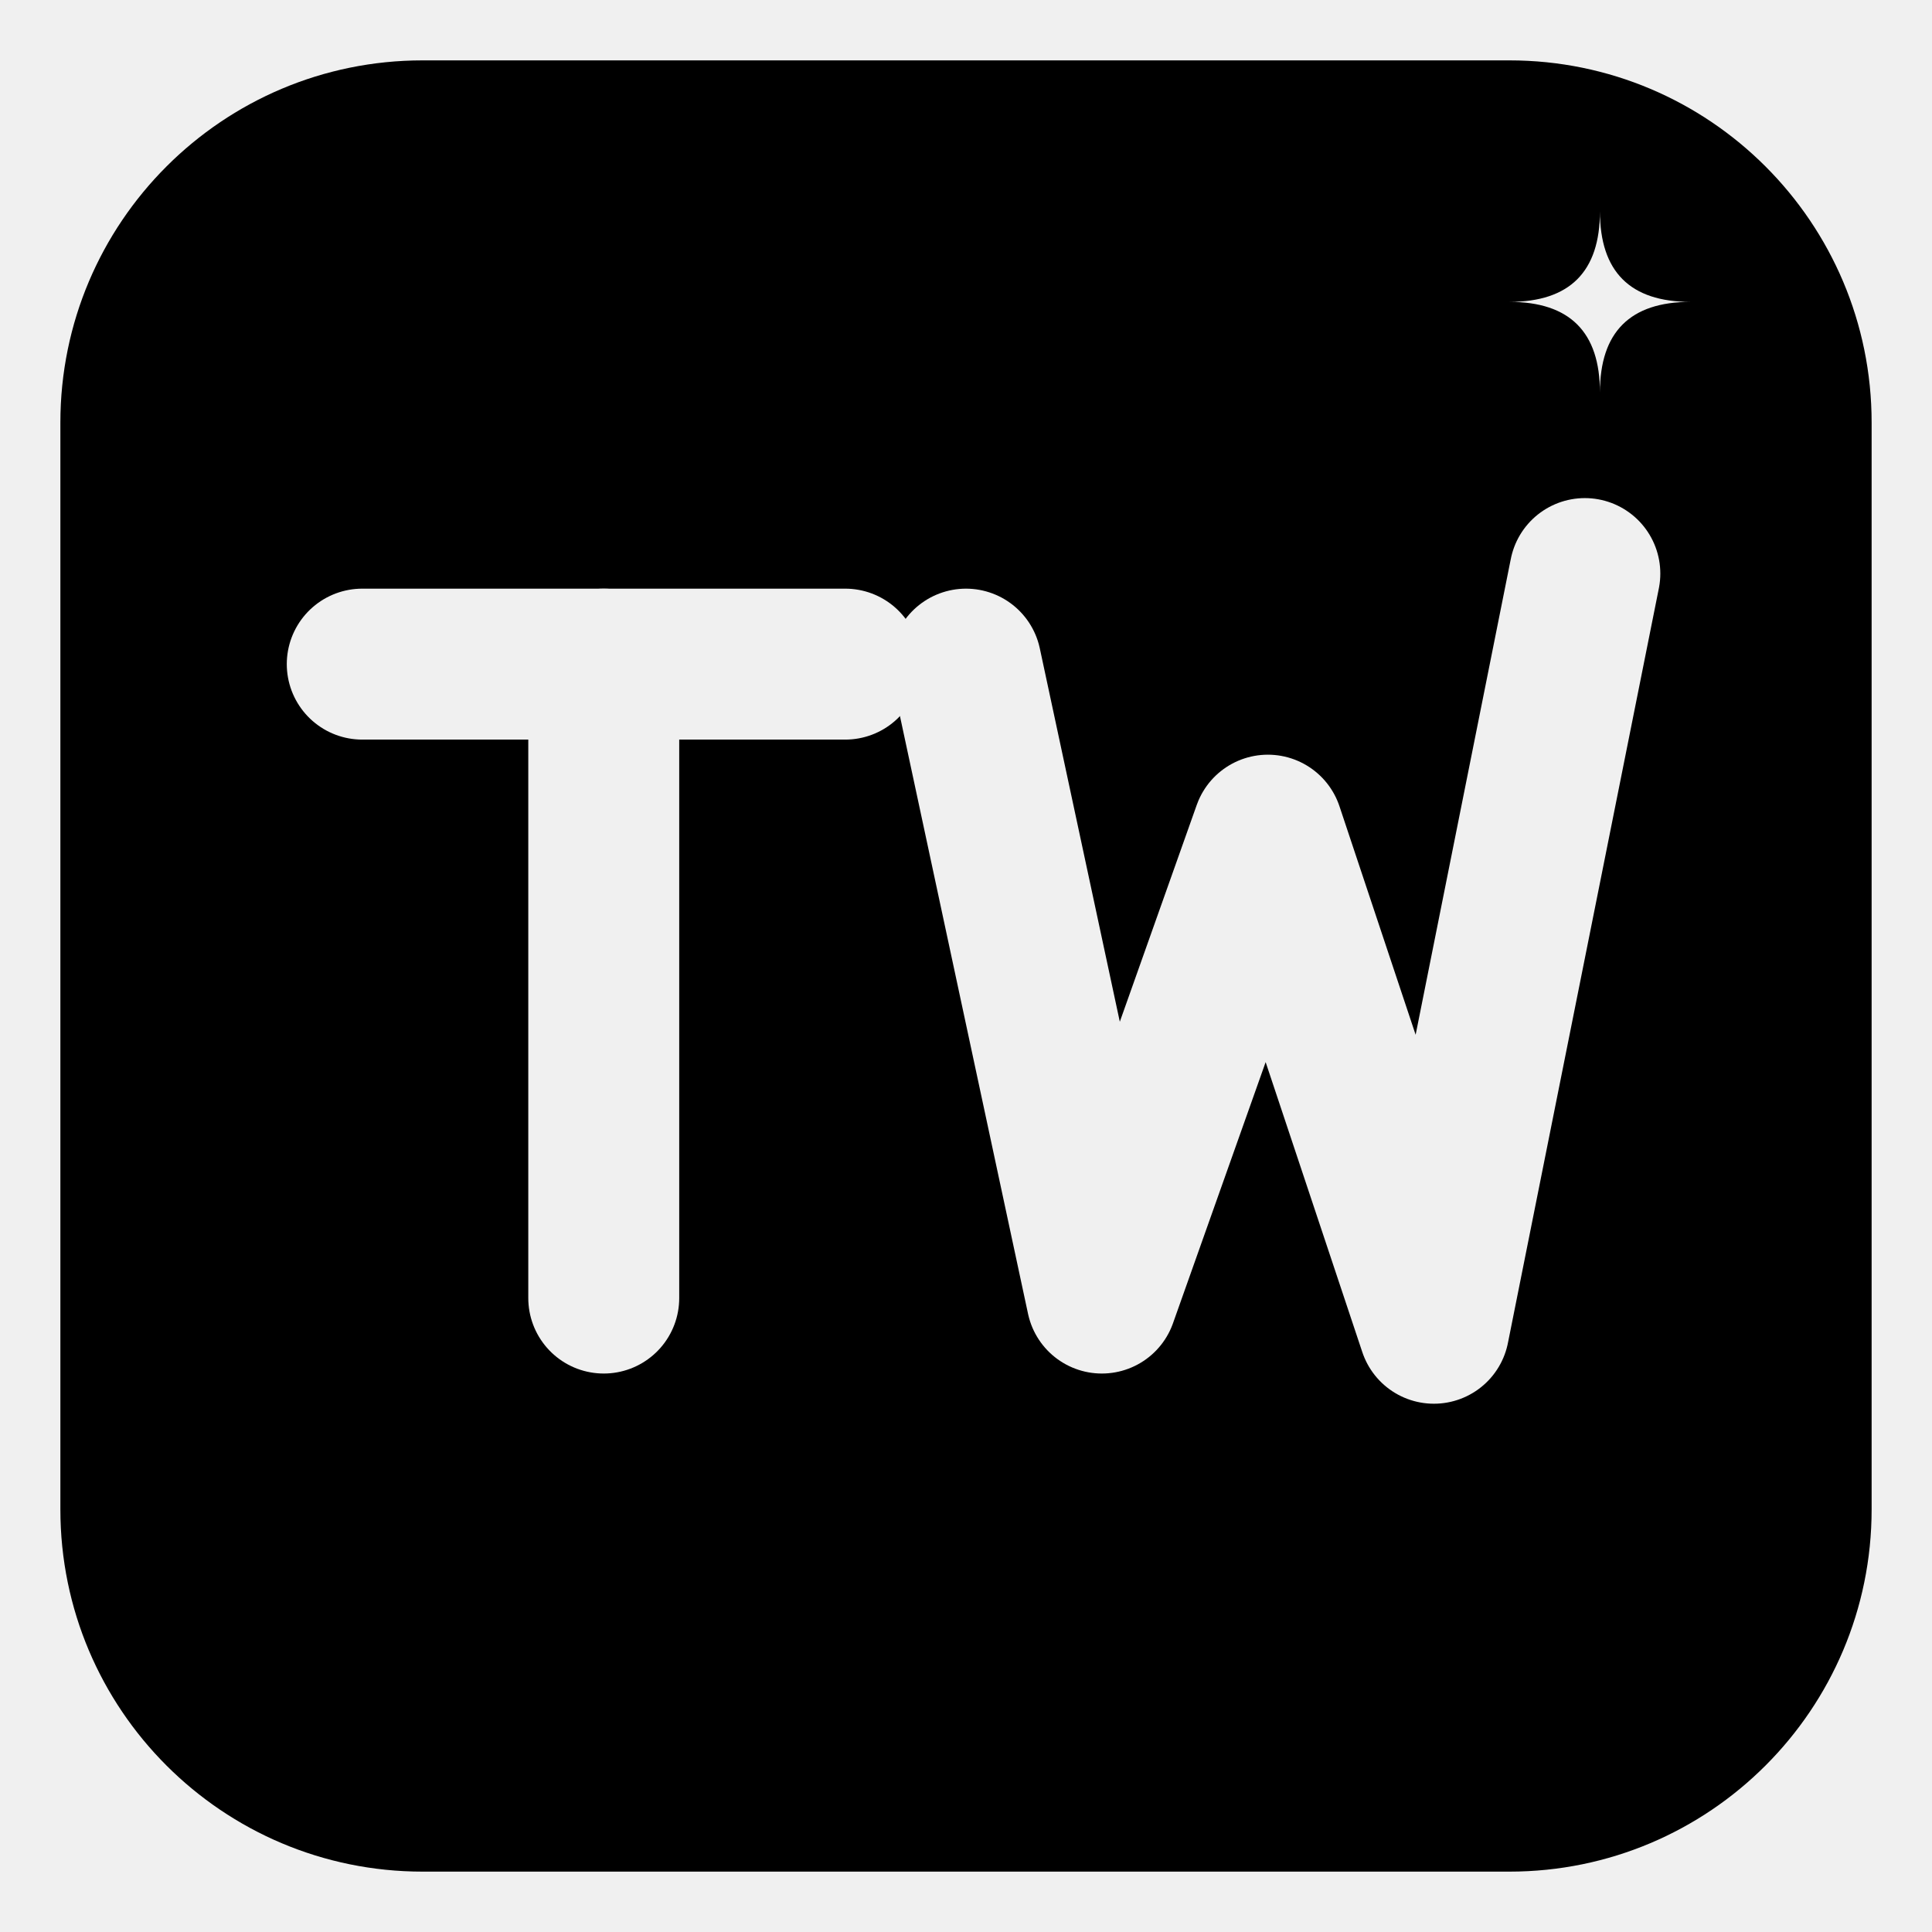
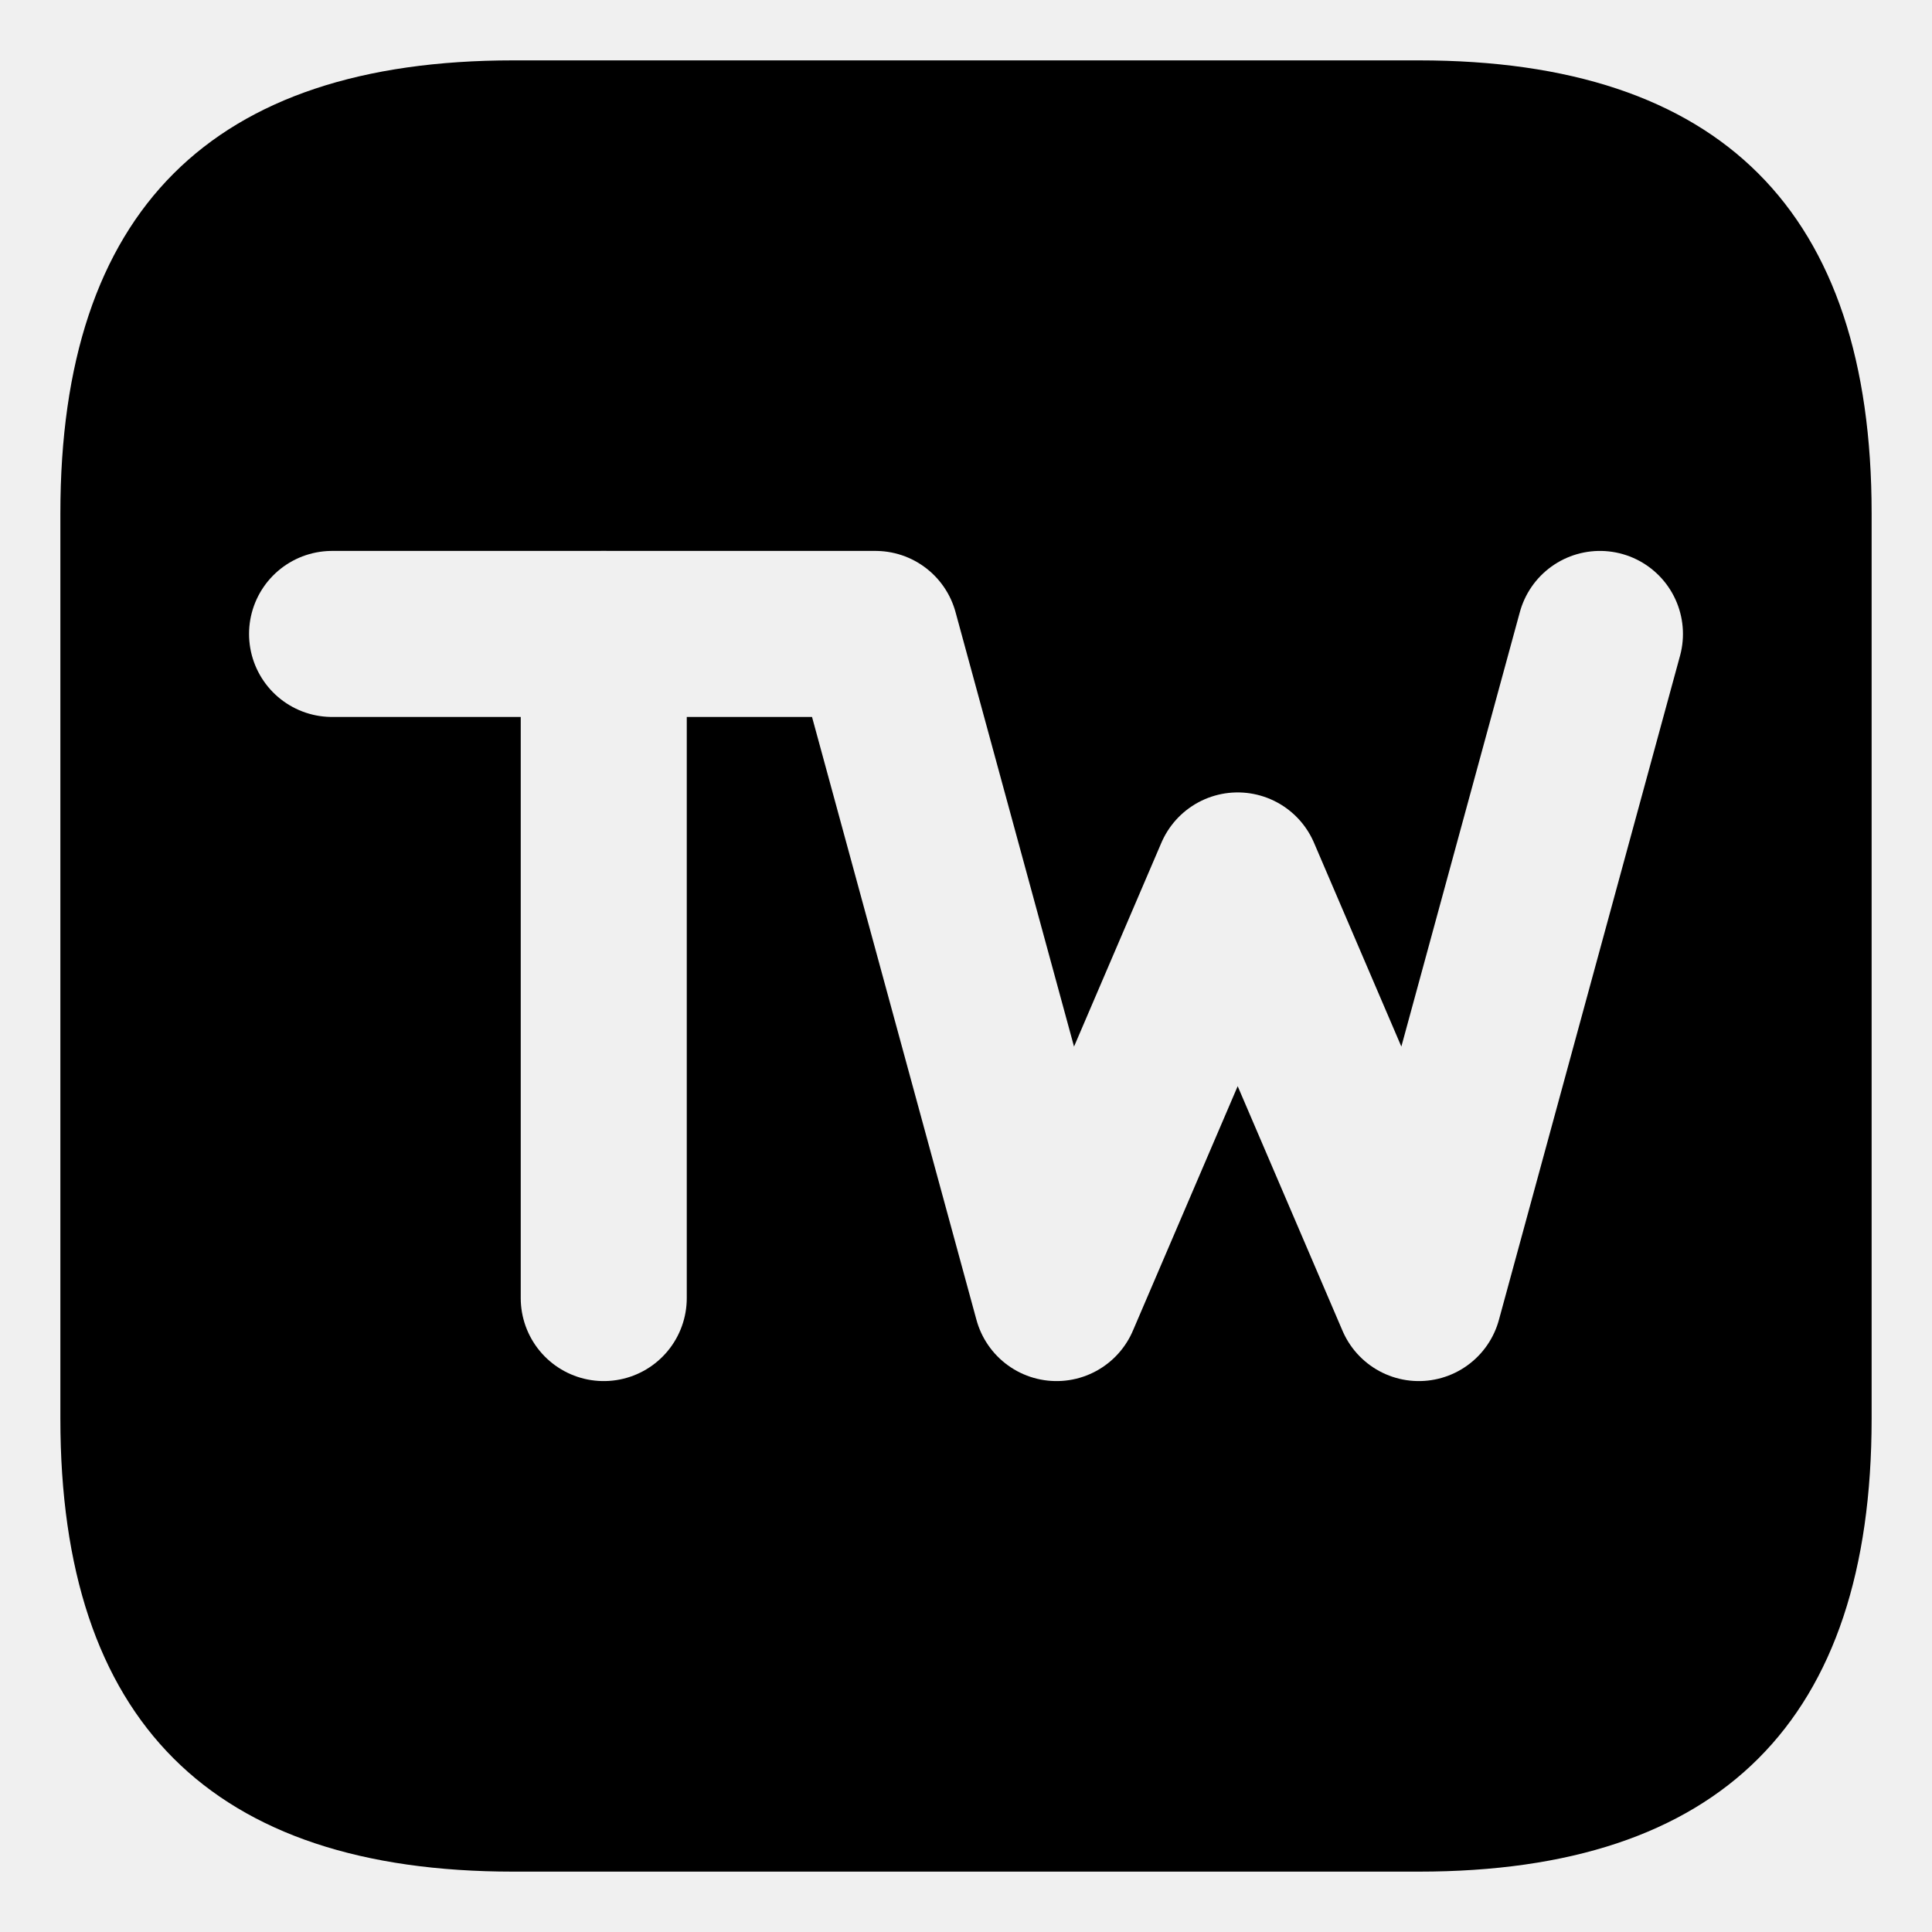
<svg xmlns="http://www.w3.org/2000/svg" viewBox="0 0 128 128" width="100%" height="100%">
-   <mask id="tw-mono-mask">
-     <rect width="128" height="128" fill="#FFFFFF" />
-     <g fill="none" stroke="#000000" stroke-width="10" stroke-linecap="round" stroke-linejoin="round">
-       <path d="M 24 44 L 56 44" />
-       <path d="M 40 44 L 40 86" />
-       <path d="M 64 44 L 73 86 L 84 55 L 95 88 L 105 38" />
-     </g>
-     <path d="M 106 14 Q 106 20 100 20 Q 106 20 106 26 Q 106 20 112 20 Q 106 20 106 14 Z" fill="#000000" />
-   </mask>
-   <rect x="4" y="4" width="120" height="120" rx="24" fill="currentColor" mask="url(#tw-mono-mask)" />
+   <defs>
+     <mask id="tw-mask">
+       <rect width="128" height="128" fill="#FFFFFF" />
+       <g fill="none" stroke="#000000" stroke-width="11" stroke-linecap="round" stroke-linejoin="round">
+         <path d="M 40 42 L 40 86" />
+         <path d="M 22 42 L 58 42 L 70 86 L 82 58 L 94 86 L 106 42" />
+       </g>
+     </mask>
+   </defs>
+   <path d="M 34 4 L 94 4 C 114 4 124 14 124 34 L 124 94 C 124 114 114 124 94 124 L 34 124 C 14 124 4 114 4 94 L 4 34 C 4 14 14 4 34 4 Z" fill="currentColor" mask="url(#tw-mask)" />
</svg>
